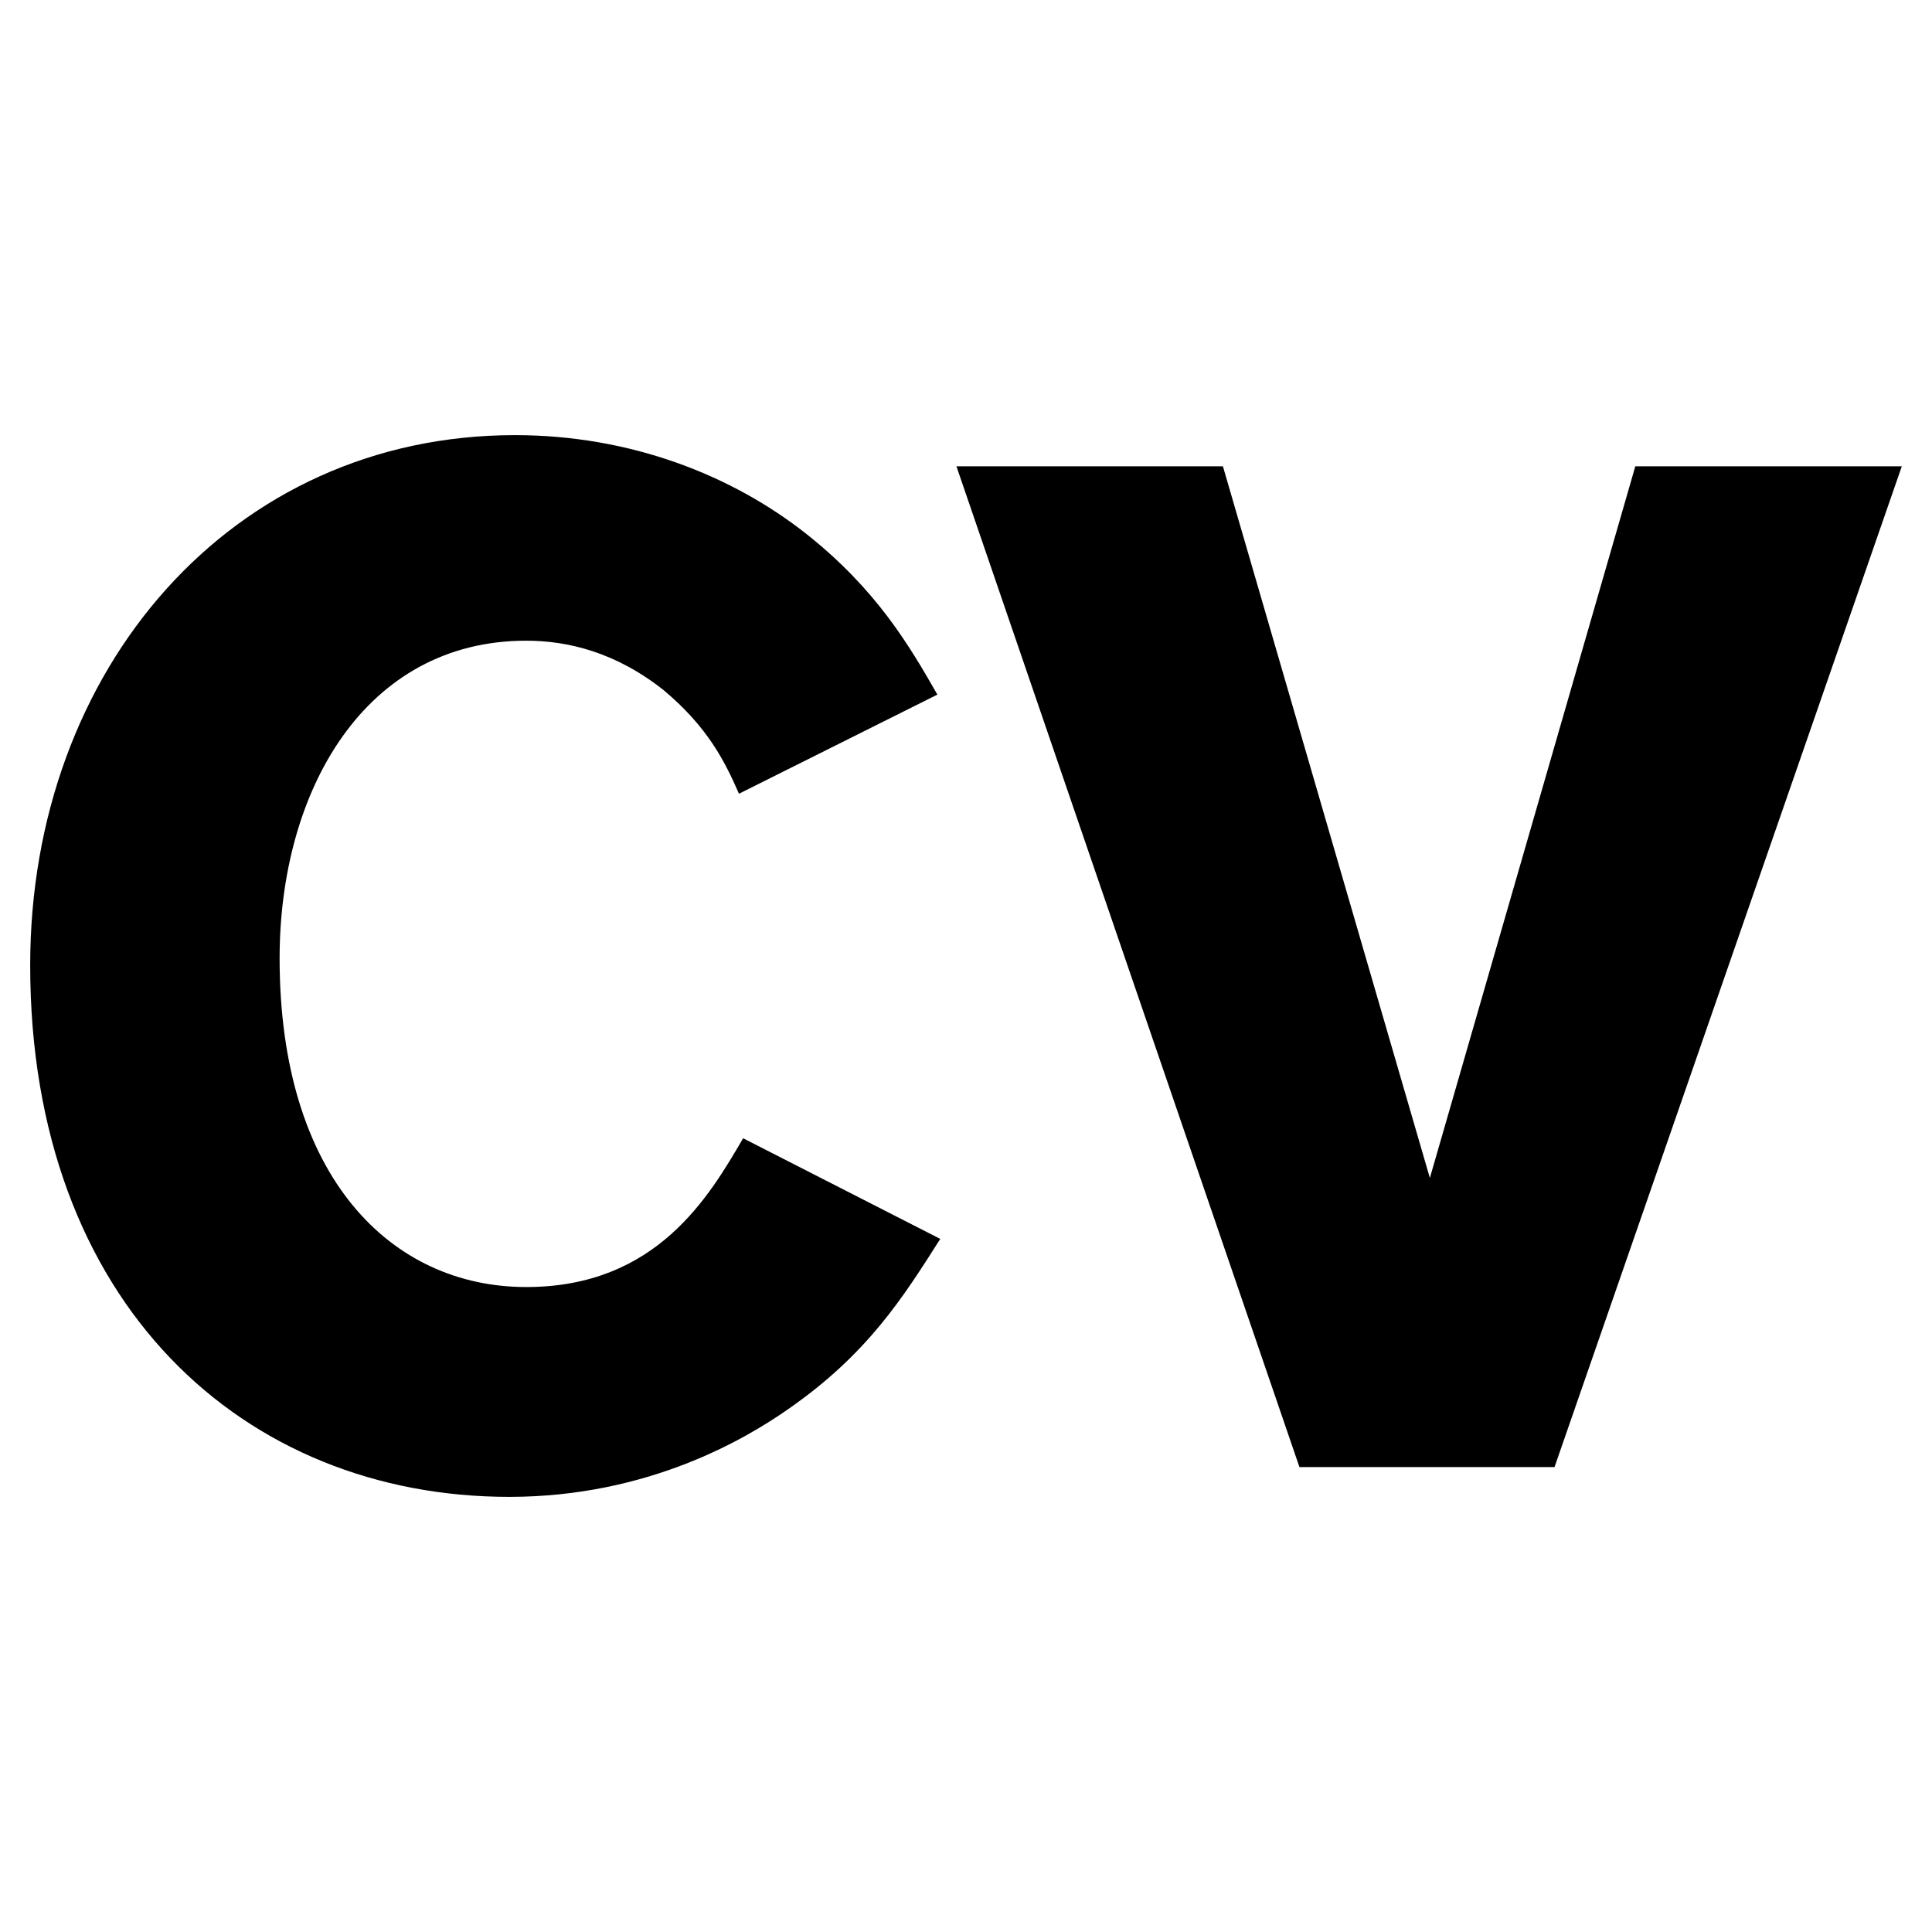
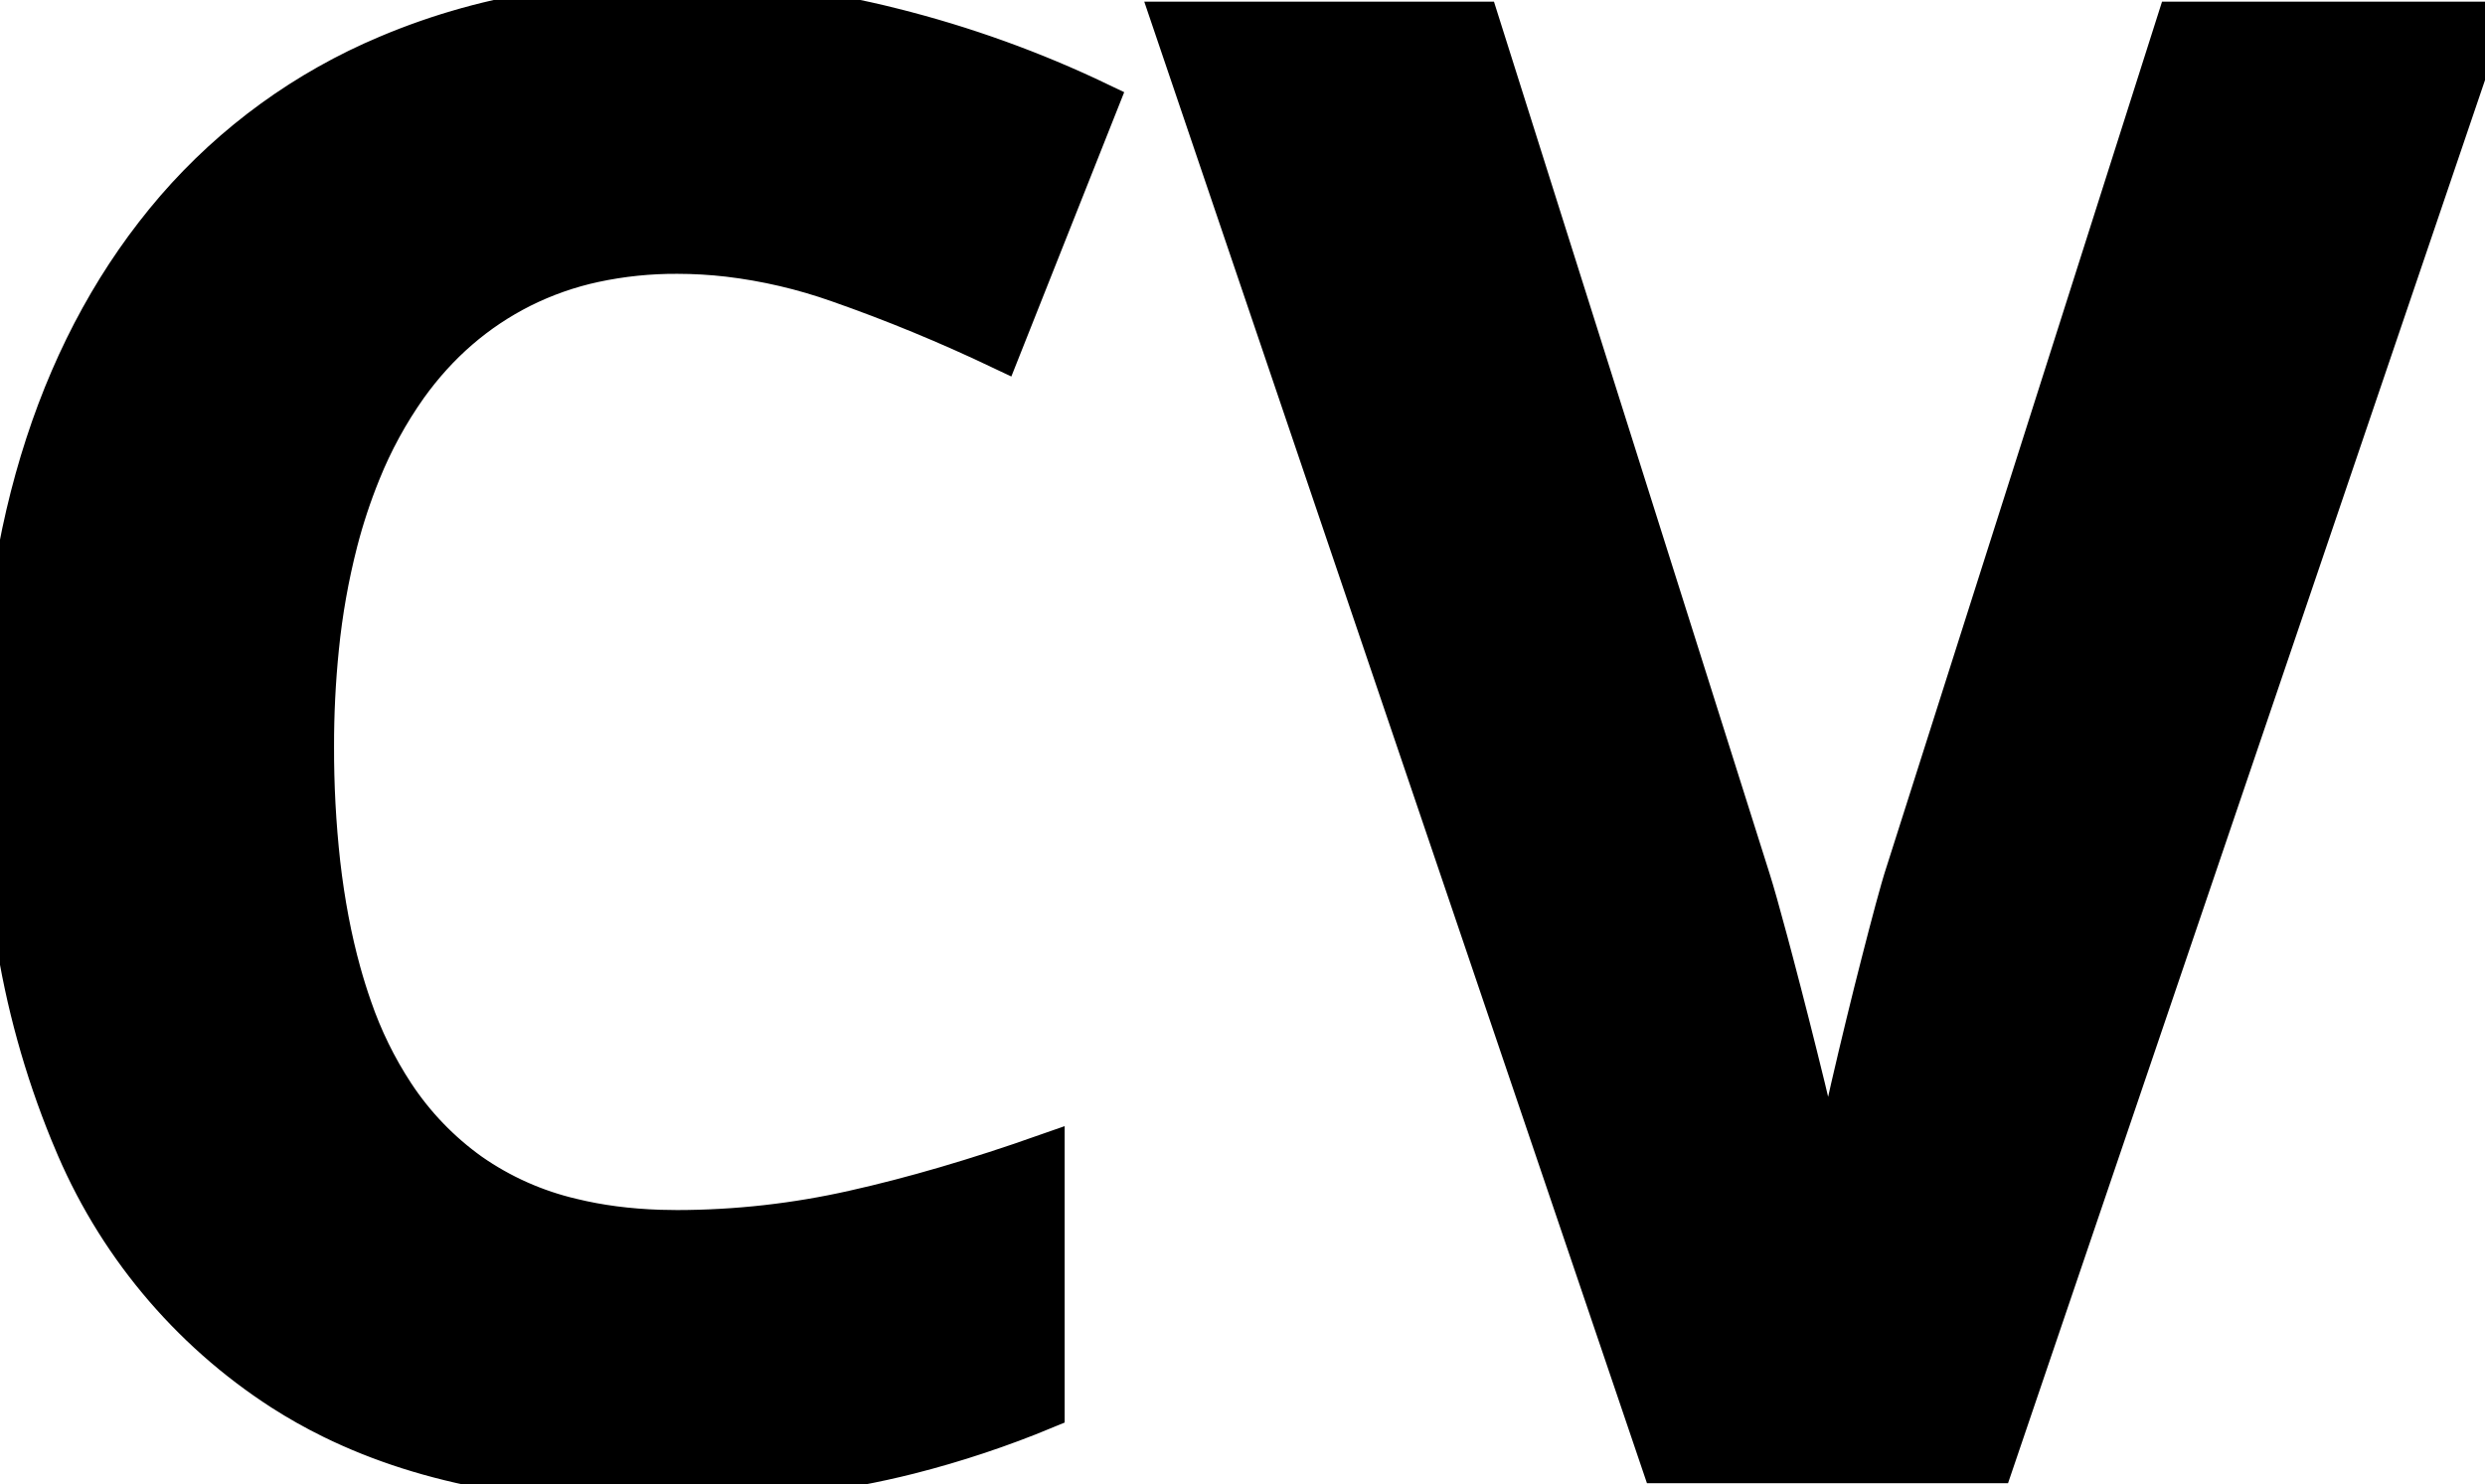
- <svg xmlns="http://www.w3.org/2000/svg" width="512" height="512" viewBox="0 0 512 512" version="1.1" id="svg8">
-   <defs id="defs2" />
-   <g id="layer6">
-     <path style="stroke-width:0.077" d="m 249.18,328.324 c -9.788,15.384 -19.179,30.434 -40.221,45.055 -11.257,7.891 -37.165,23.306 -73.991,23.306 -70.258,0 -126.968,-51.08 -126.968,-140.884 0,-78.486 53.345,-140.486 128.466,-140.486 30.434,0 57.474,10.522 77.387,26.304 18.414,14.65 27.038,29.303 34.563,42.456 l -52.58,26.273 c -3.761,-8.626 -8.29,-17.649 -19.913,-27.406 -12.784,-10.155 -25.54,-13.152 -36.46,-13.152 -42.821,0 -65.364,39.825 -65.364,84.145 0,58.239 29.7,87.143 65.364,87.143 34.563,0 48.48,-24.042 57.474,-39.426 l 52.243,26.672 z M 433.374,123.573 H 504 L 411.963,388.795 H 344.366 L 253.462,123.573 h 70.624 l 54.843,188.6 z" id="path2" />
+ <svg xmlns="http://www.w3.org/2000/svg" width="61.45" height="36.695" viewBox="0 0 61.45 36.695">
+   <g id="svgGroup" stroke-linecap="round" fill-rule="evenodd" font-size="9pt" stroke="#000" stroke-width="0.25mm" fill="black" style="stroke:#000;stroke-width:0.25mm;fill:black">
+     <path d="M 53.809 0.513 L 61.45 0.513 L 49.317 36.206 L 41.065 36.206 L 28.955 0.513 L 36.597 0.513 L 43.311 21.753 Q 43.451 22.194 43.739 23.267 A 140.378 140.378 0 0 1 43.872 23.767 A 158.799 158.799 0 0 1 44.266 25.287 A 185.779 185.779 0 0 1 44.666 26.892 A 42 42 0 0 1 44.912 27.957 Q 45.016 28.433 45.091 28.848 A 17.298 17.298 0 0 1 45.215 29.614 Q 45.362 28.54 45.74 26.904 Q 46.118 25.269 46.497 23.792 A 140.499 140.499 0 0 1 46.668 23.13 Q 46.858 22.402 46.979 21.981 A 15.014 15.014 0 0 1 47.046 21.753 L 53.809 0.513 Z M 25.855 28.516 L 25.855 34.863 A 24.483 24.483 0 0 1 22.488 35.983 A 21.383 21.383 0 0 1 21.192 36.267 A 24.286 24.286 0 0 1 18.756 36.588 A 32.905 32.905 0 0 1 16.04 36.694 A 21.923 21.923 0 0 1 12.178 36.373 Q 9.984 35.981 8.204 35.107 A 12.324 12.324 0 0 1 6.97 34.412 A 13.552 13.552 0 0 1 1.763 28.143 A 16.422 16.422 0 0 1 1.709 28.015 A 21.612 21.612 0 0 1 0.351 23.103 A 29.895 29.895 0 0 1 0 18.408 Q 0 14.356 1.099 10.986 Q 2.198 7.617 4.322 5.151 A 14.234 14.234 0 0 1 9.571 1.343 A 16.213 16.213 0 0 1 13.609 0.222 A 21.385 21.385 0 0 1 16.748 0 A 21.829 21.829 0 0 1 22.083 0.671 A 26.965 26.965 0 0 1 27.198 2.515 L 24.756 8.667 Q 22.754 7.715 20.728 7.007 A 12.592 12.592 0 0 0 18.007 6.372 A 11.035 11.035 0 0 0 16.748 6.299 A 9.554 9.554 0 0 0 14.701 6.51 A 7.587 7.587 0 0 0 12.903 7.141 Q 11.231 7.984 10.095 9.57 A 10.364 10.364 0 0 0 8.941 11.687 A 13.596 13.596 0 0 0 8.374 13.403 A 17.612 17.612 0 0 0 7.909 16.028 A 23.502 23.502 0 0 0 7.788 18.457 A 25.445 25.445 0 0 0 7.943 21.348 Q 8.11 22.802 8.455 24.044 A 13.624 13.624 0 0 0 8.728 24.915 A 9.54 9.54 0 0 0 9.771 27.044 A 7.357 7.357 0 0 0 11.646 28.992 A 7.253 7.253 0 0 0 14.152 30.107 Q 15.148 30.351 16.312 30.389 A 13.383 13.383 0 0 0 16.748 30.396 A 19.93 19.93 0 0 0 21.106 29.907 Q 23.291 29.419 25.855 28.516 Z" vector-effect="non-scaling-stroke" />
  </g>
</svg>
